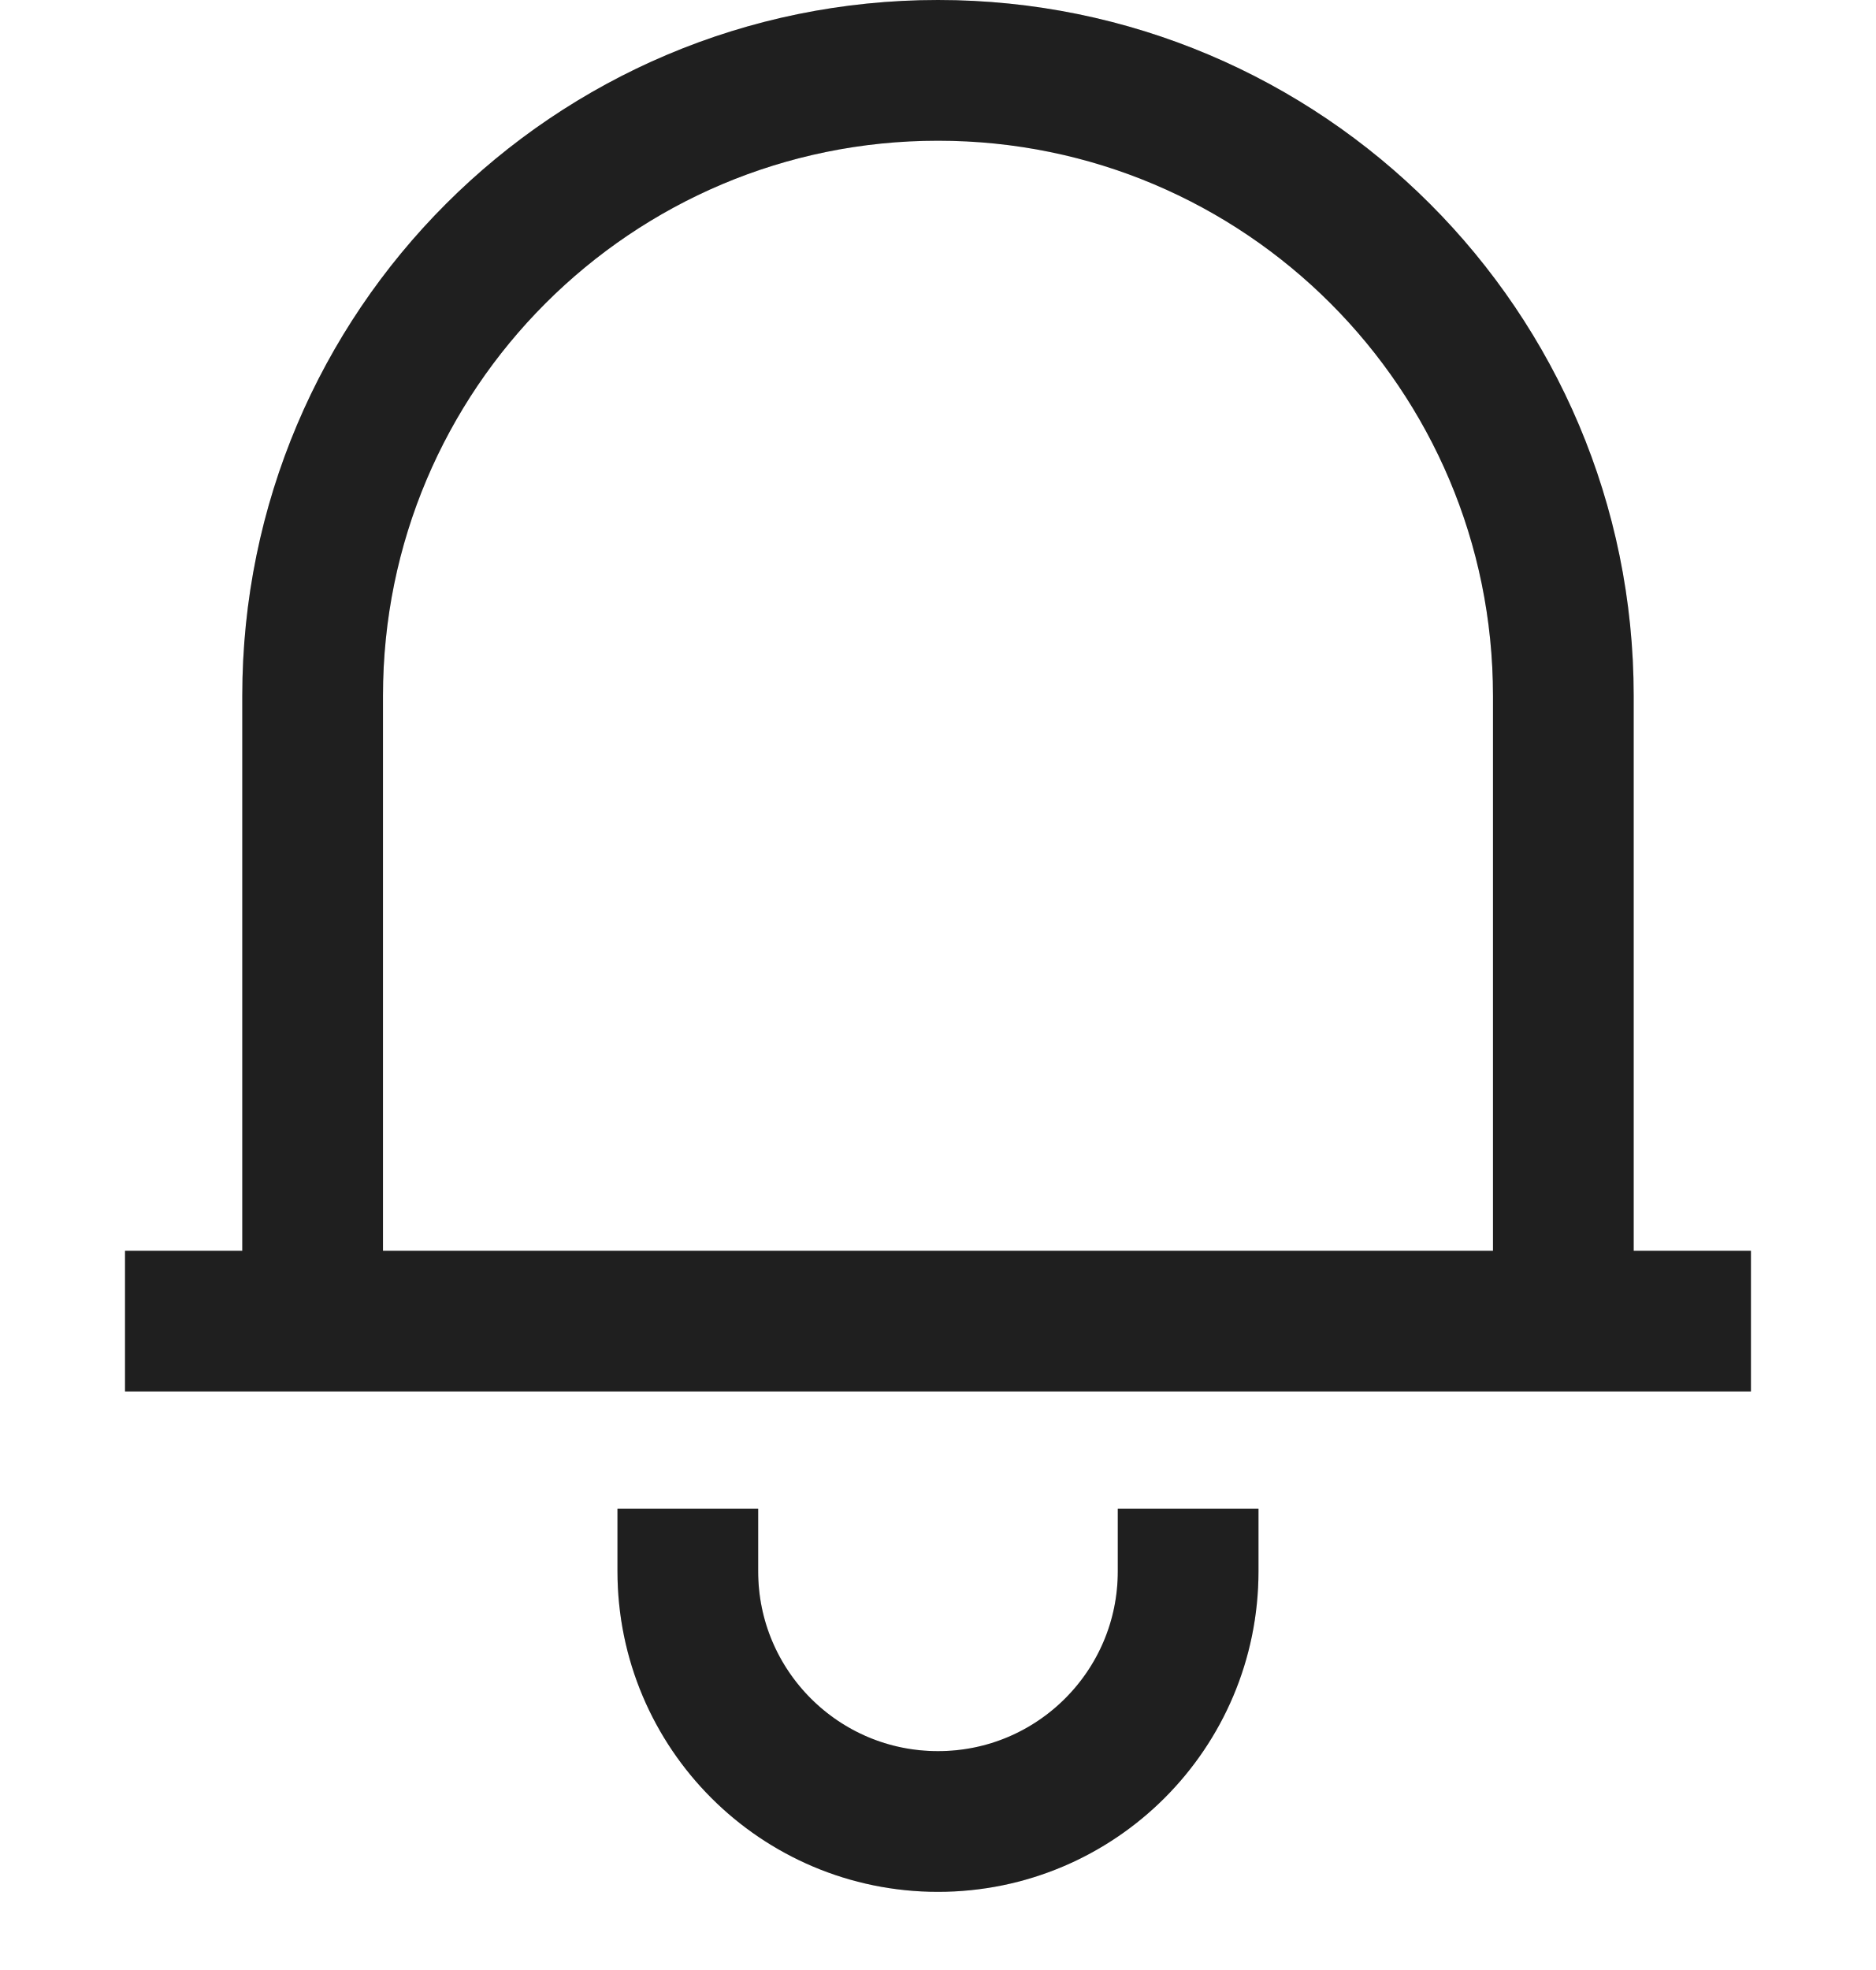
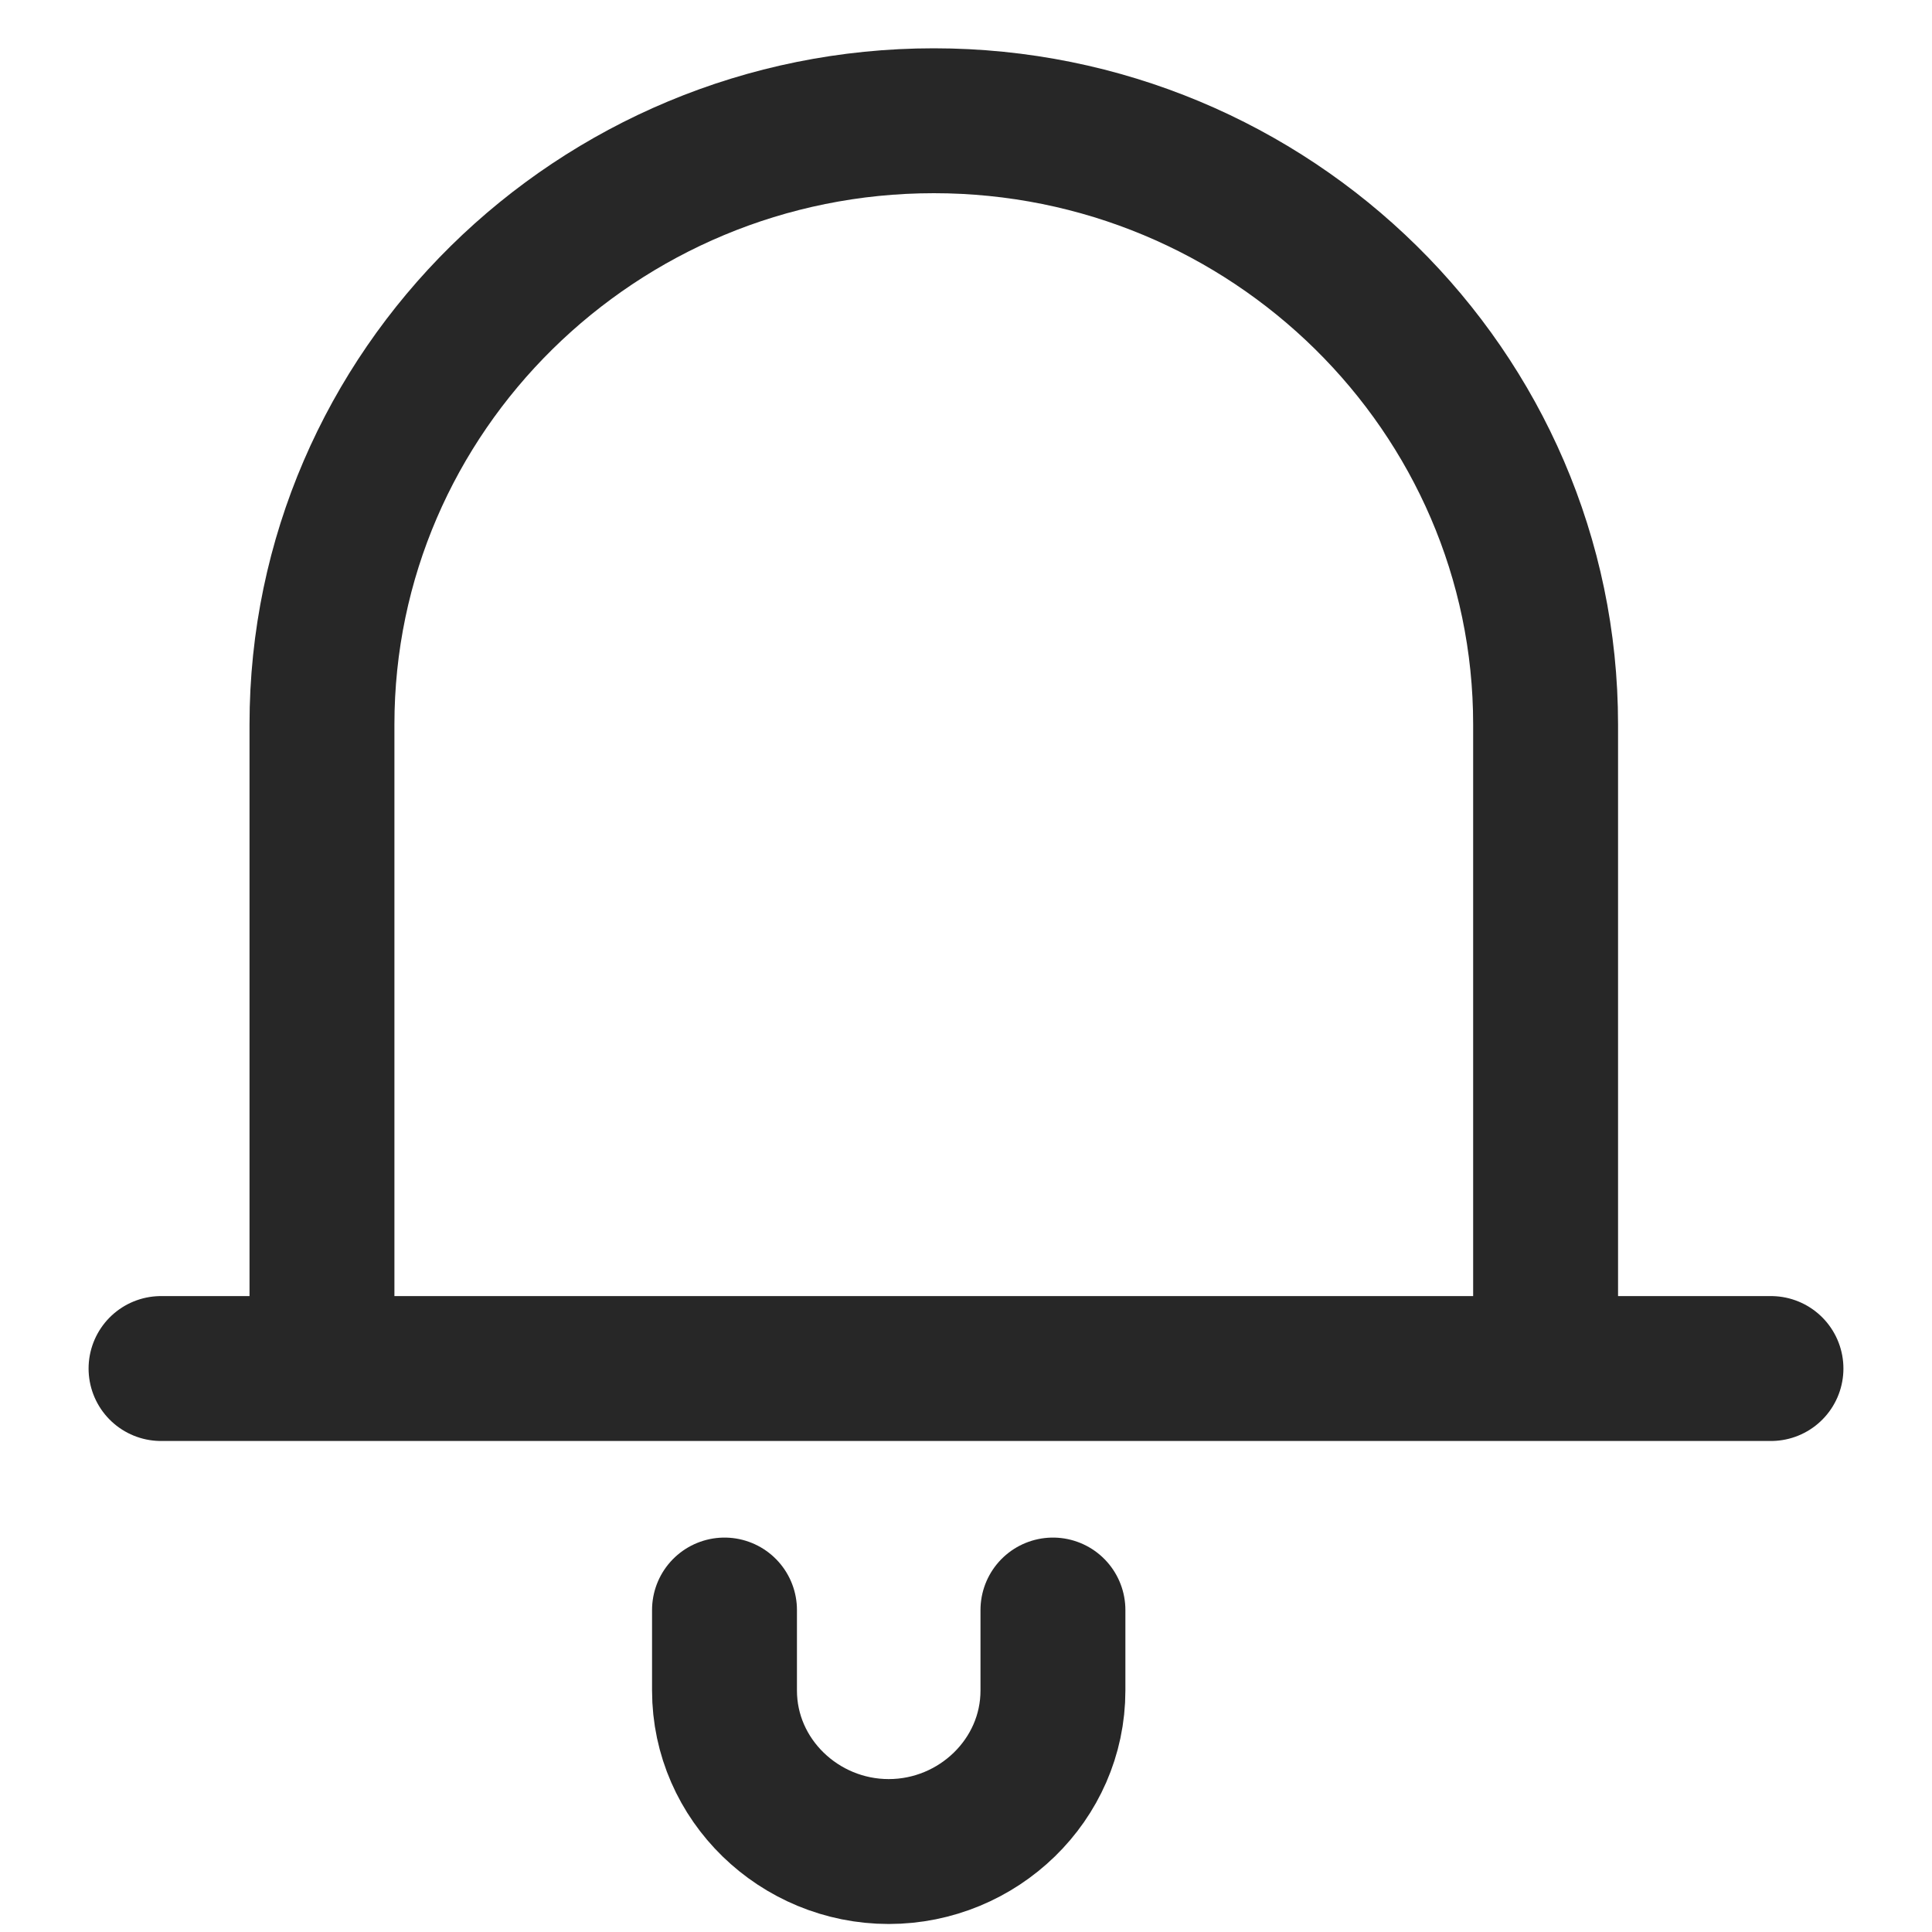
- <svg xmlns="http://www.w3.org/2000/svg" width="20" height="21" viewBox="0 0 20 21" fill="none">
-   <path d="M1.333 14.083H18.667M3.333 14.083V7.417C3.333 3.735 6.318 0.75 10 0.75C13.682 0.75 16.667 3.735 16.667 7.417V14.083M7.333 16.083V16.75C7.333 18.223 8.527 19.417 10 19.417C11.473 19.417 12.667 18.223 12.667 16.75V16.083" stroke="#272727" stroke-width="1.5" />
-   <path d="M1.333 14.083H18.667M3.333 14.083V7.417C3.333 3.735 6.318 0.75 10 0.75C13.682 0.75 16.667 3.735 16.667 7.417V14.083M7.333 16.083V16.75C7.333 18.223 8.527 19.417 10 19.417C11.473 19.417 12.667 18.223 12.667 16.75V16.083" stroke="black" stroke-opacity="0.2" stroke-width="1.5" />
+ <svg xmlns="http://www.w3.org/2000/svg" width="20" height="20" viewBox="0 0 20 20" fill="none">
+   <path d="M1.667 14.167H18.333M3.333 14.167V7.5C3.333 4.048 6.182 1.25 9.667 1.25C13.152 1.25 16 4.048 16 7.5V14.167M7.5 16.667V17.5C7.5 18.425 8.275 19.167 9.2 19.167C10.125 19.167 10.9 18.425 10.9 17.5V16.667" stroke="#272727" stroke-width="1.5" stroke-linecap="round" stroke-linejoin="round" />
</svg>
